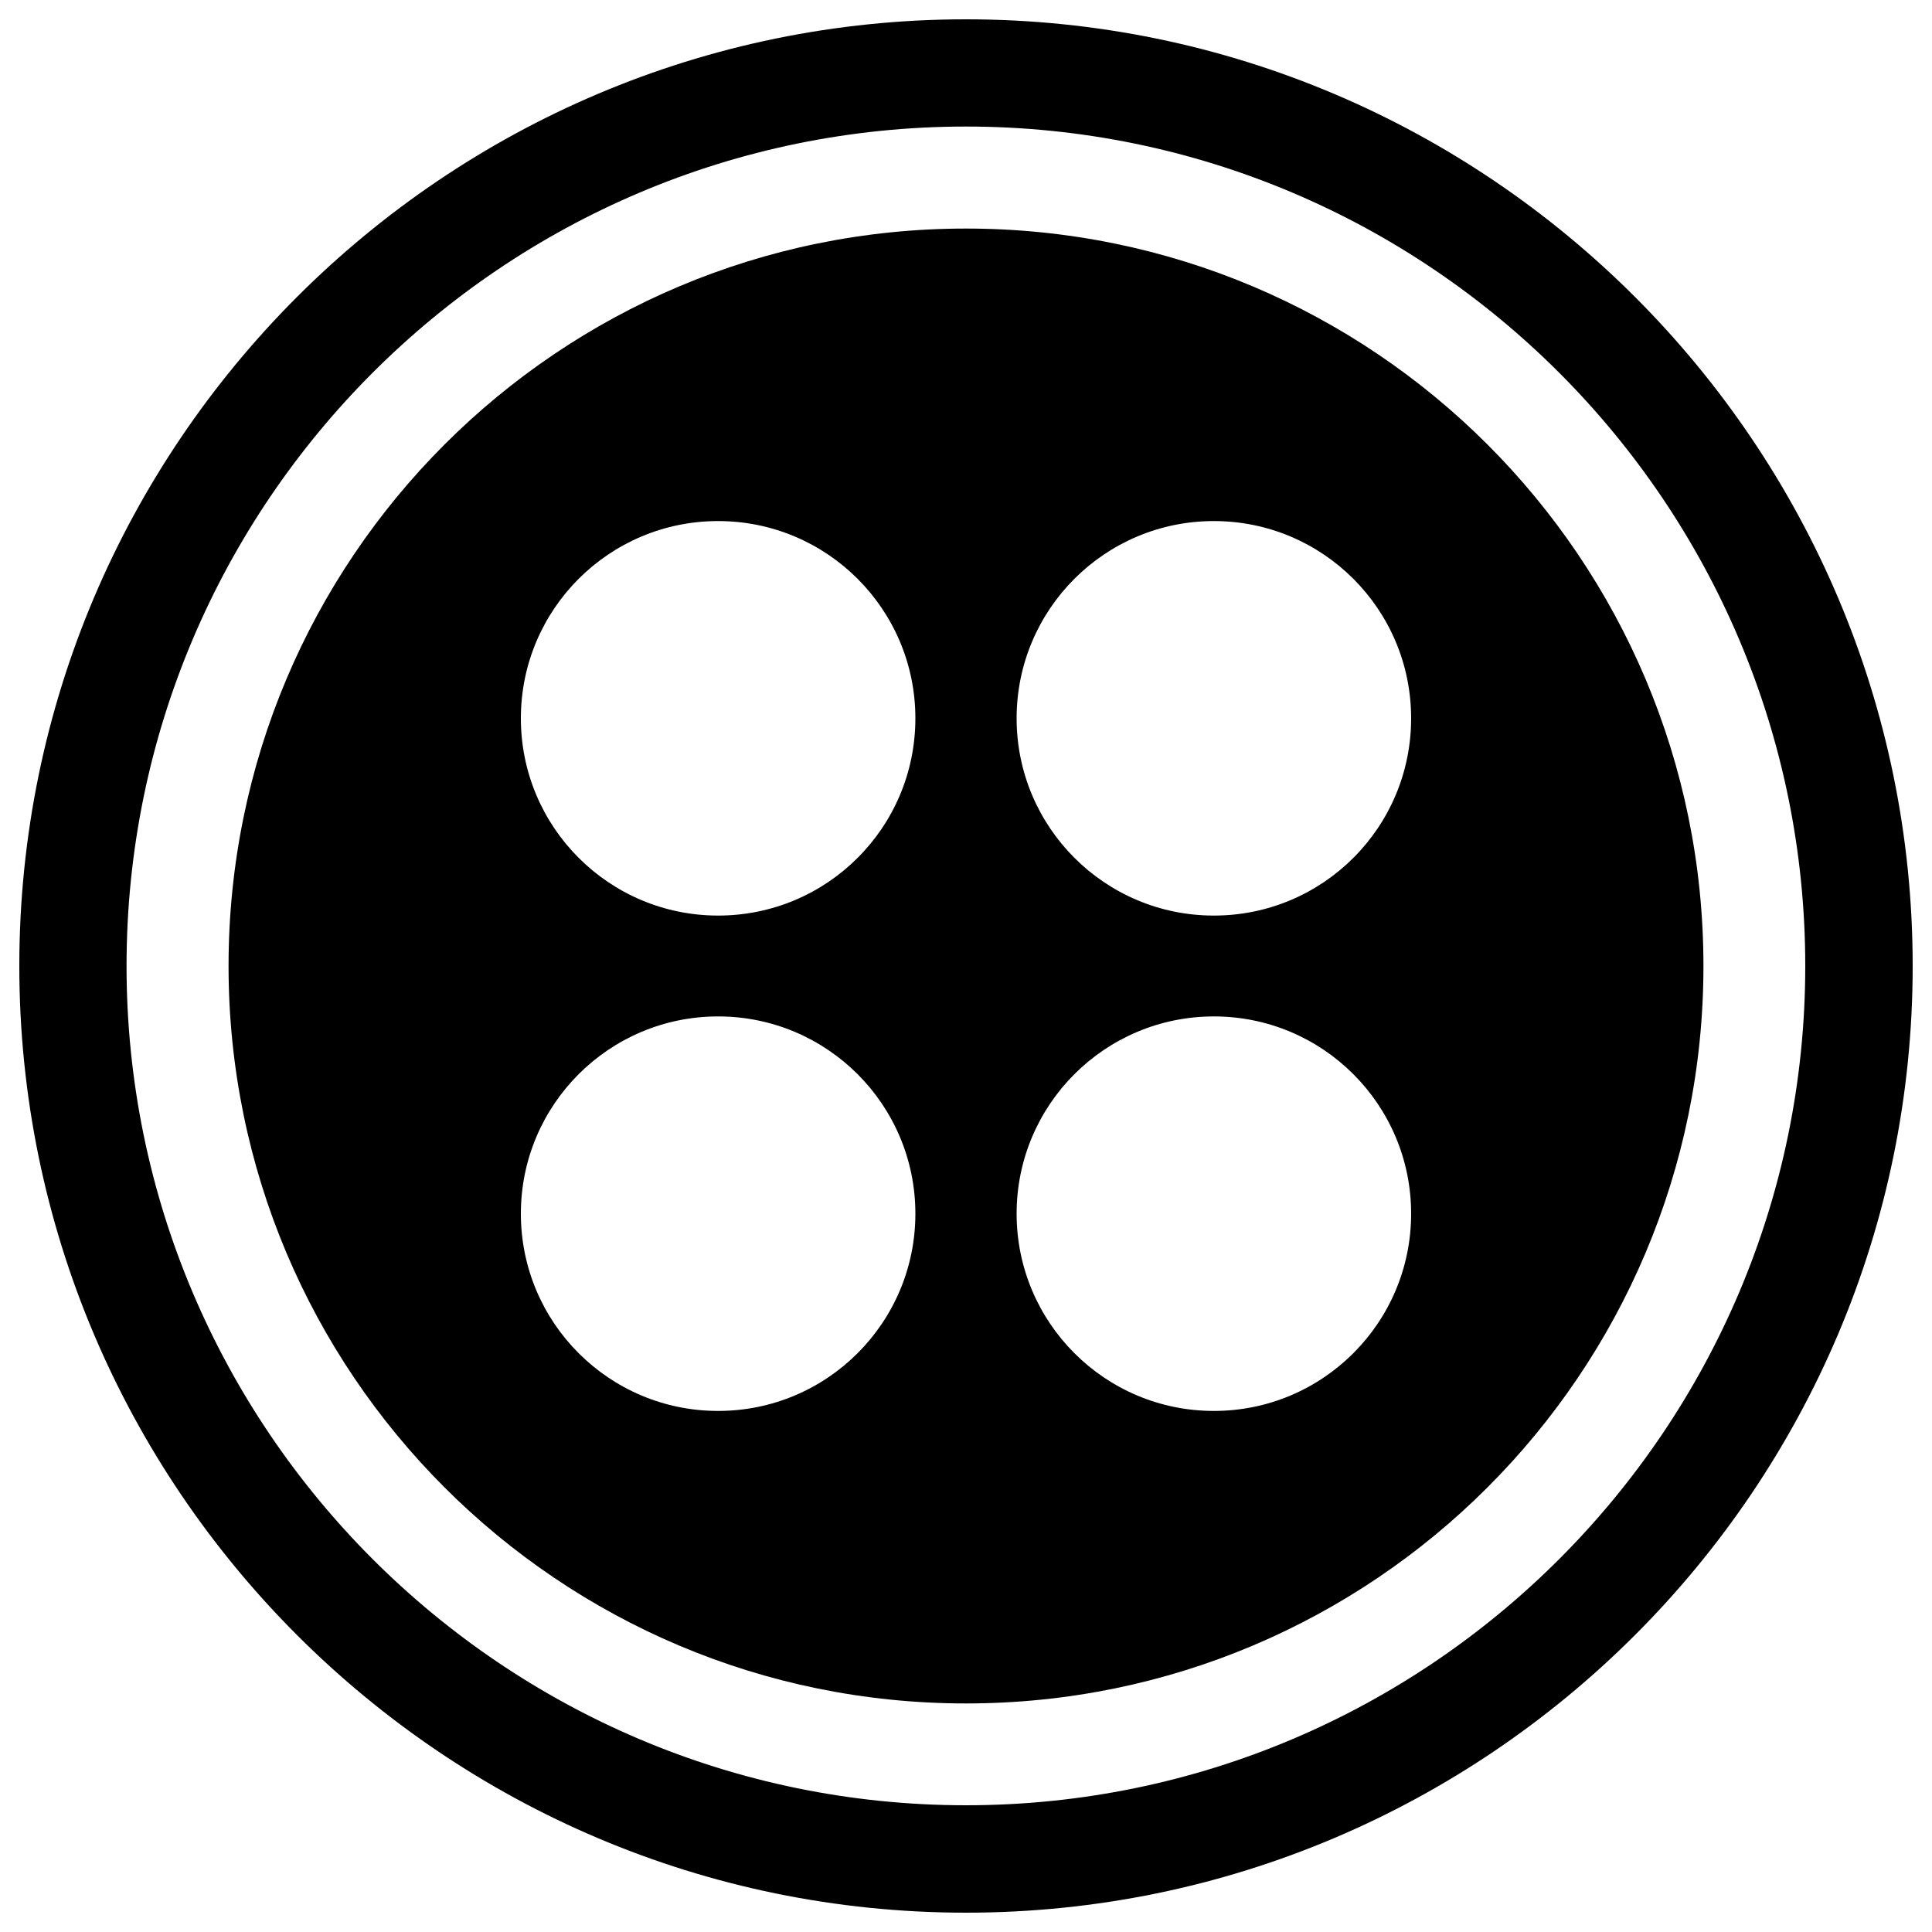
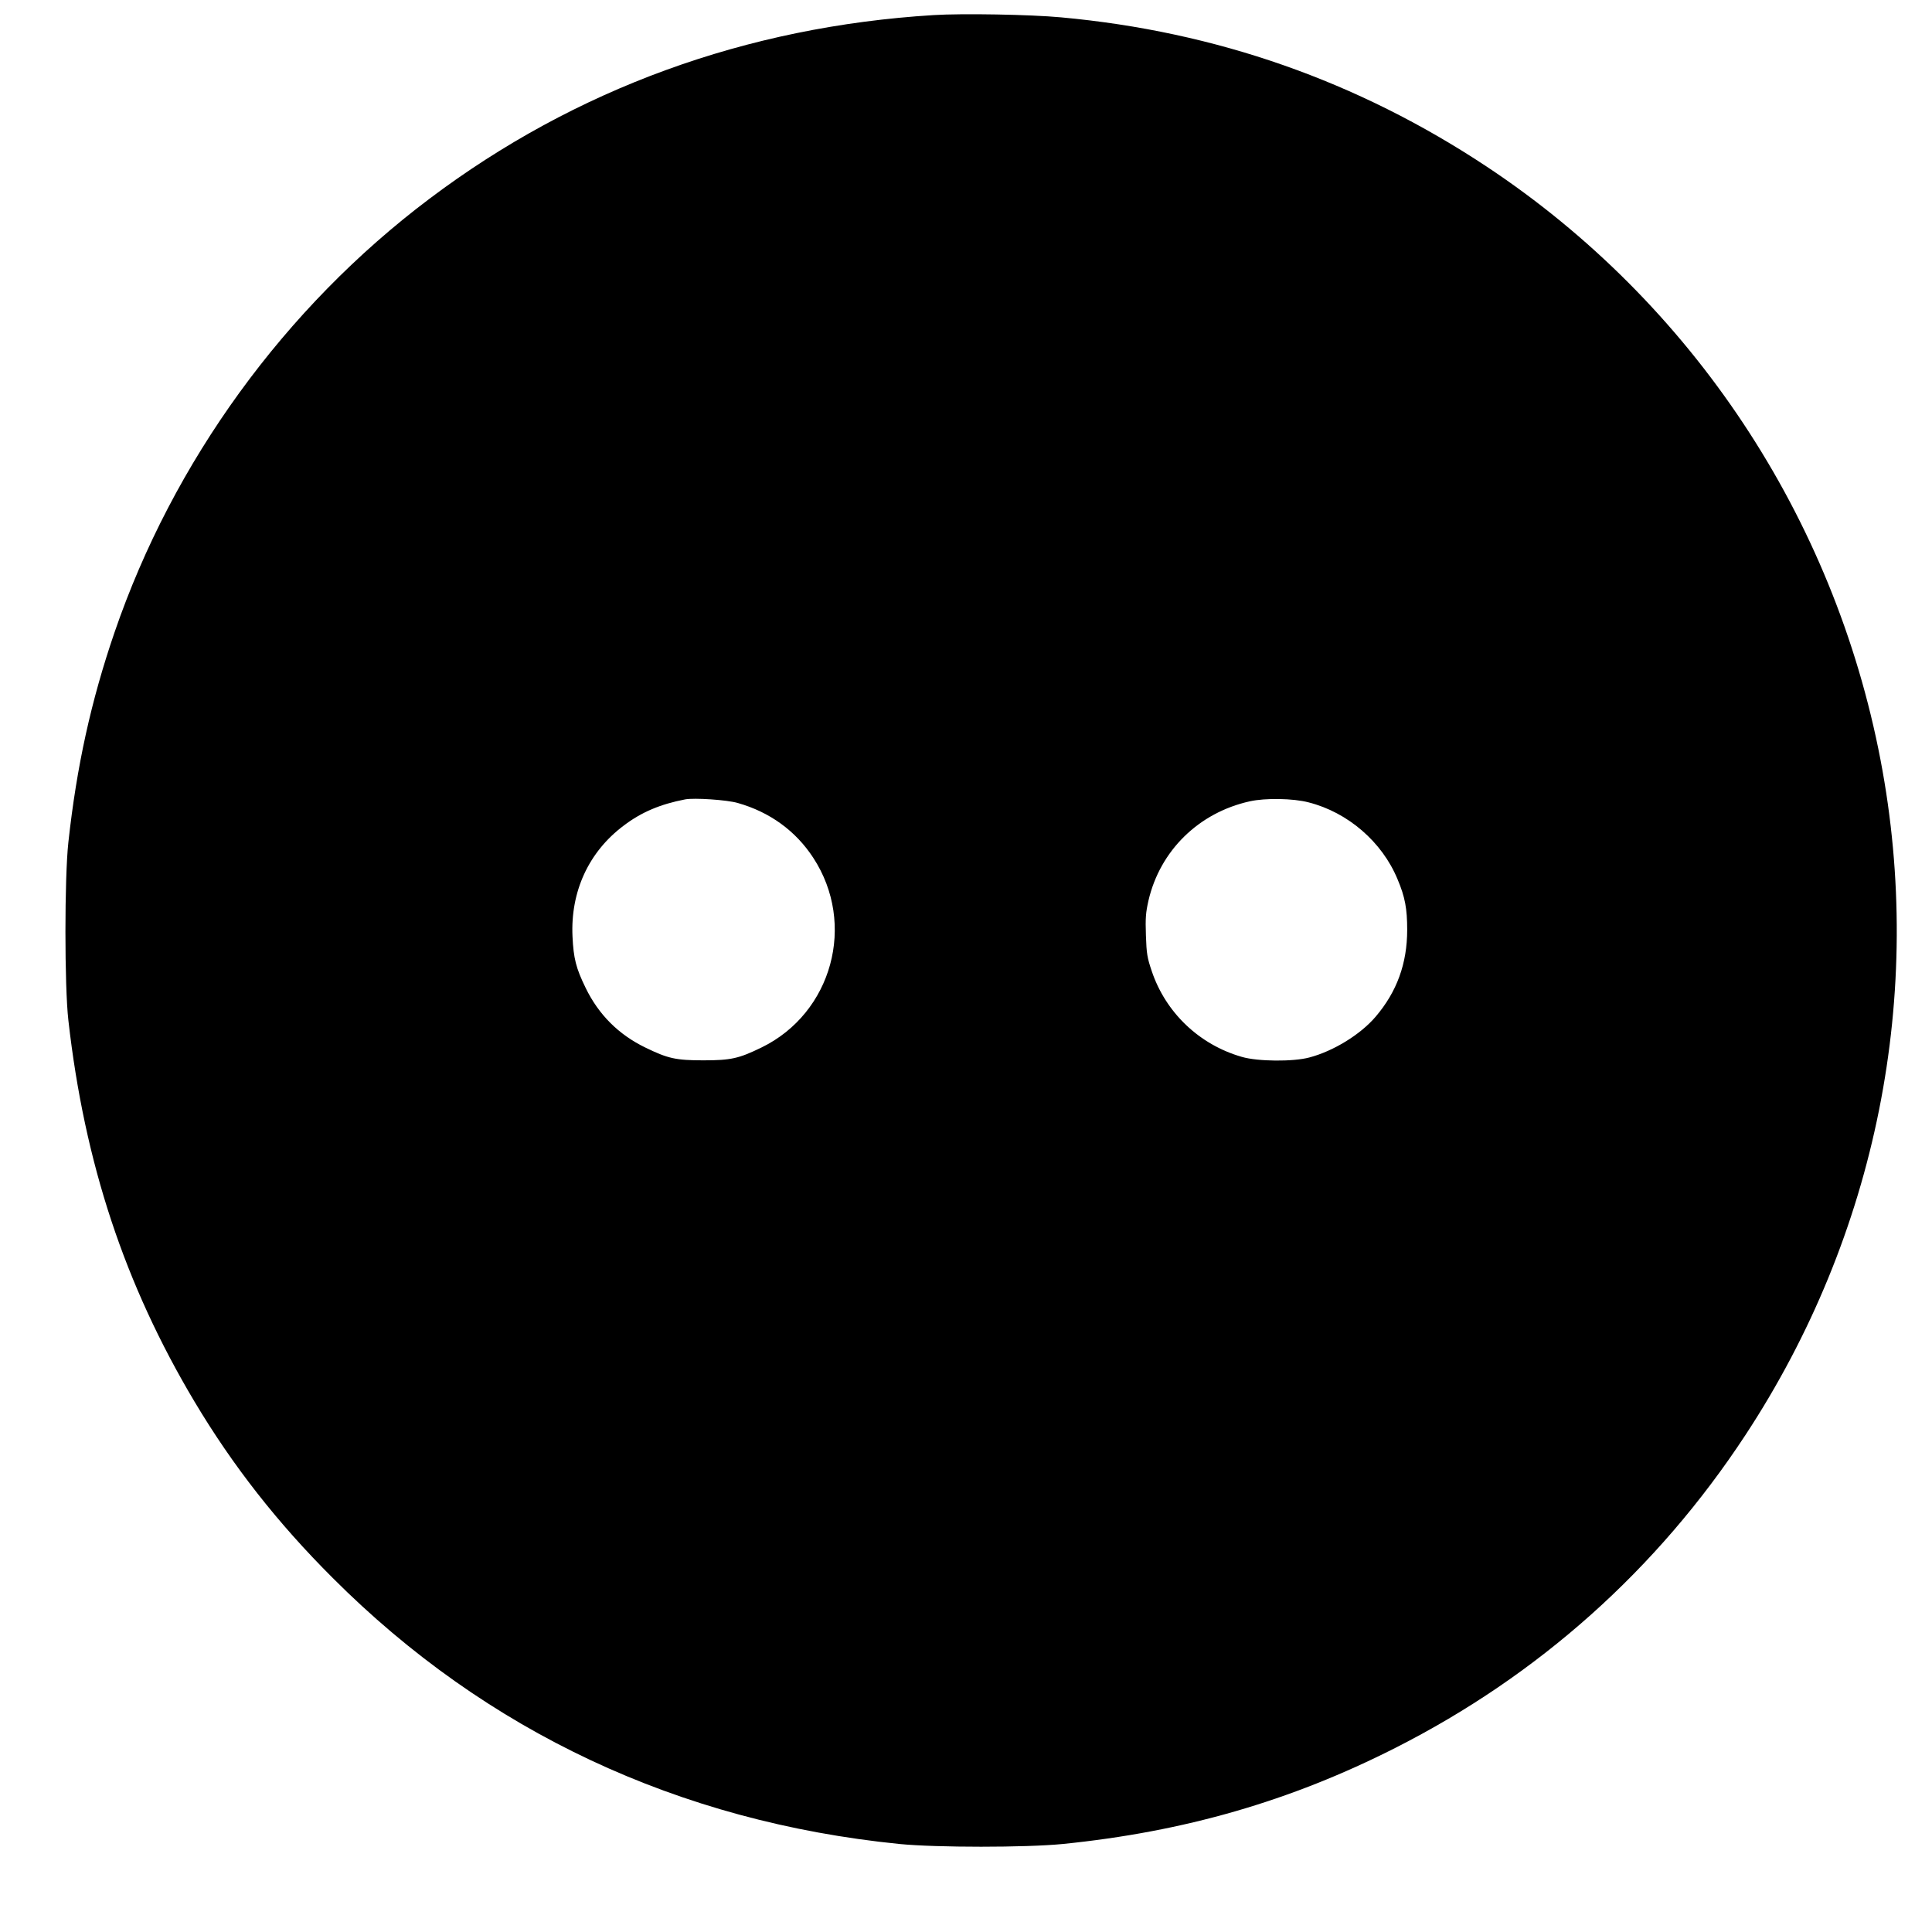
- <svg xmlns="http://www.w3.org/2000/svg" version="1.1" x="0px" y="0px" viewBox="0 0 1000 1000" enable-background="new 0 0 1000 1000" xml:space="preserve">
-   <g>
-     <g>
-       <g>
-         <path d="M500,118.3c-210.9,0-381.7,170.9-381.7,381.7c0,210.8,170.9,381.7,381.7,381.7c210.8,0,381.7-170.9,381.7-381.7C881.7,289.1,710.8,118.3,500,118.3z M371.7,730.3c-56.4,0-102.1-45.7-102.1-102.1c0-56.4,45.7-102.1,102.1-102.1c56.4,0,102.1,45.7,102.1,102.1C473.8,684.6,428.1,730.3,371.7,730.3z M371.7,473.9c-56.4,0-102.1-45.7-102.1-102.1c0-56.4,45.7-102.1,102.1-102.1c56.4,0,102.1,45.7,102.1,102.1C473.8,428.3,428.1,473.9,371.7,473.9z M628.3,730.3c-56.4,0-102.1-45.7-102.1-102.1c0-56.4,45.7-102.1,102.1-102.1c56.4,0,102.1,45.7,102.1,102.1C730.4,684.6,684.7,730.3,628.3,730.3z M628.3,473.9c-56.4,0-102.1-45.7-102.1-102.1c0-56.4,45.7-102.1,102.1-102.1c56.4,0,102.1,45.7,102.1,102.1C730.4,428.3,684.7,473.9,628.3,473.9z" />
-         <path d="M500,10C229.9,10,10,229.9,10,500s219.9,490,490,490s490-219.9,490-490S770.1,10,500,10z M500,934.4C260.4,934.4,65.5,739.5,65.5,500C65.5,260.4,260.4,65.5,500,65.5c239.5,0,434.4,194.9,434.4,434.5C934.4,739.5,739.5,934.4,500,934.4z" />
-       </g>
-     </g>
-     <g />
-     <g />
-     <g />
-     <g />
-     <g />
-     <g />
-     <g />
-     <g />
-     <g />
-     <g />
-     <g />
-     <g />
-     <g />
-     <g />
-     <g />
+ <svg xmlns="http://www.w3.org/2000/svg" version="1.0" width="1280pt" height="1280pt" viewBox="0 0 1280 1280" preserveAspectRatio="xMidYMid meet">
+   <g transform="translate(0,1280) scale(0.1,-0.1)" fill="#000000" stroke="none">
+     <path d="M6185 12700 c-1240 -76 -2374 -489 -3340 -1217 -959 -722 -1698 -1740 -2086 -2872 -156 -455 -251 -888 -306 -1391 -26 -235 -26 -954 0 -1180 107 -946 373 -1750 835 -2525 254 -426 550 -804 917 -1170 1016 -1017 2291 -1615 3755 -1762 246 -24 834 -24 1080 0 805 81 1509 284 2205 637 949 481 1734 1182 2318 2071 872 1326 1192 2927 896 4474 -308 1610 -1249 3029 -2609 3931 -854 566 -1793 895 -2820 989 -203 19 -656 27 -845 15z m-1297 -5220 c212 -60 384 -185 500 -363 287 -439 125 -1029 -343 -1257 -150 -73 -202 -85 -385 -85 -183 0 -235 12 -385 85 -177 86 -309 218 -395 395 -64 131 -80 195 -87 340 -14 298 107 561 339 735 117 89 242 142 408 174 60 11 276 -3 348 -24z m3782 4 c260 -66 487 -262 589 -509 50 -118 64 -196 64 -335 0 -223 -68 -411 -210 -577 -101 -118 -279 -227 -438 -269 -107 -29 -343 -27 -448 4 -282 81 -505 294 -597 570 -29 86 -34 113 -38 234 -4 117 -1 152 17 232 77 331 333 582 671 657 103 23 288 20 390 -7z" />
  </g>
</svg>
